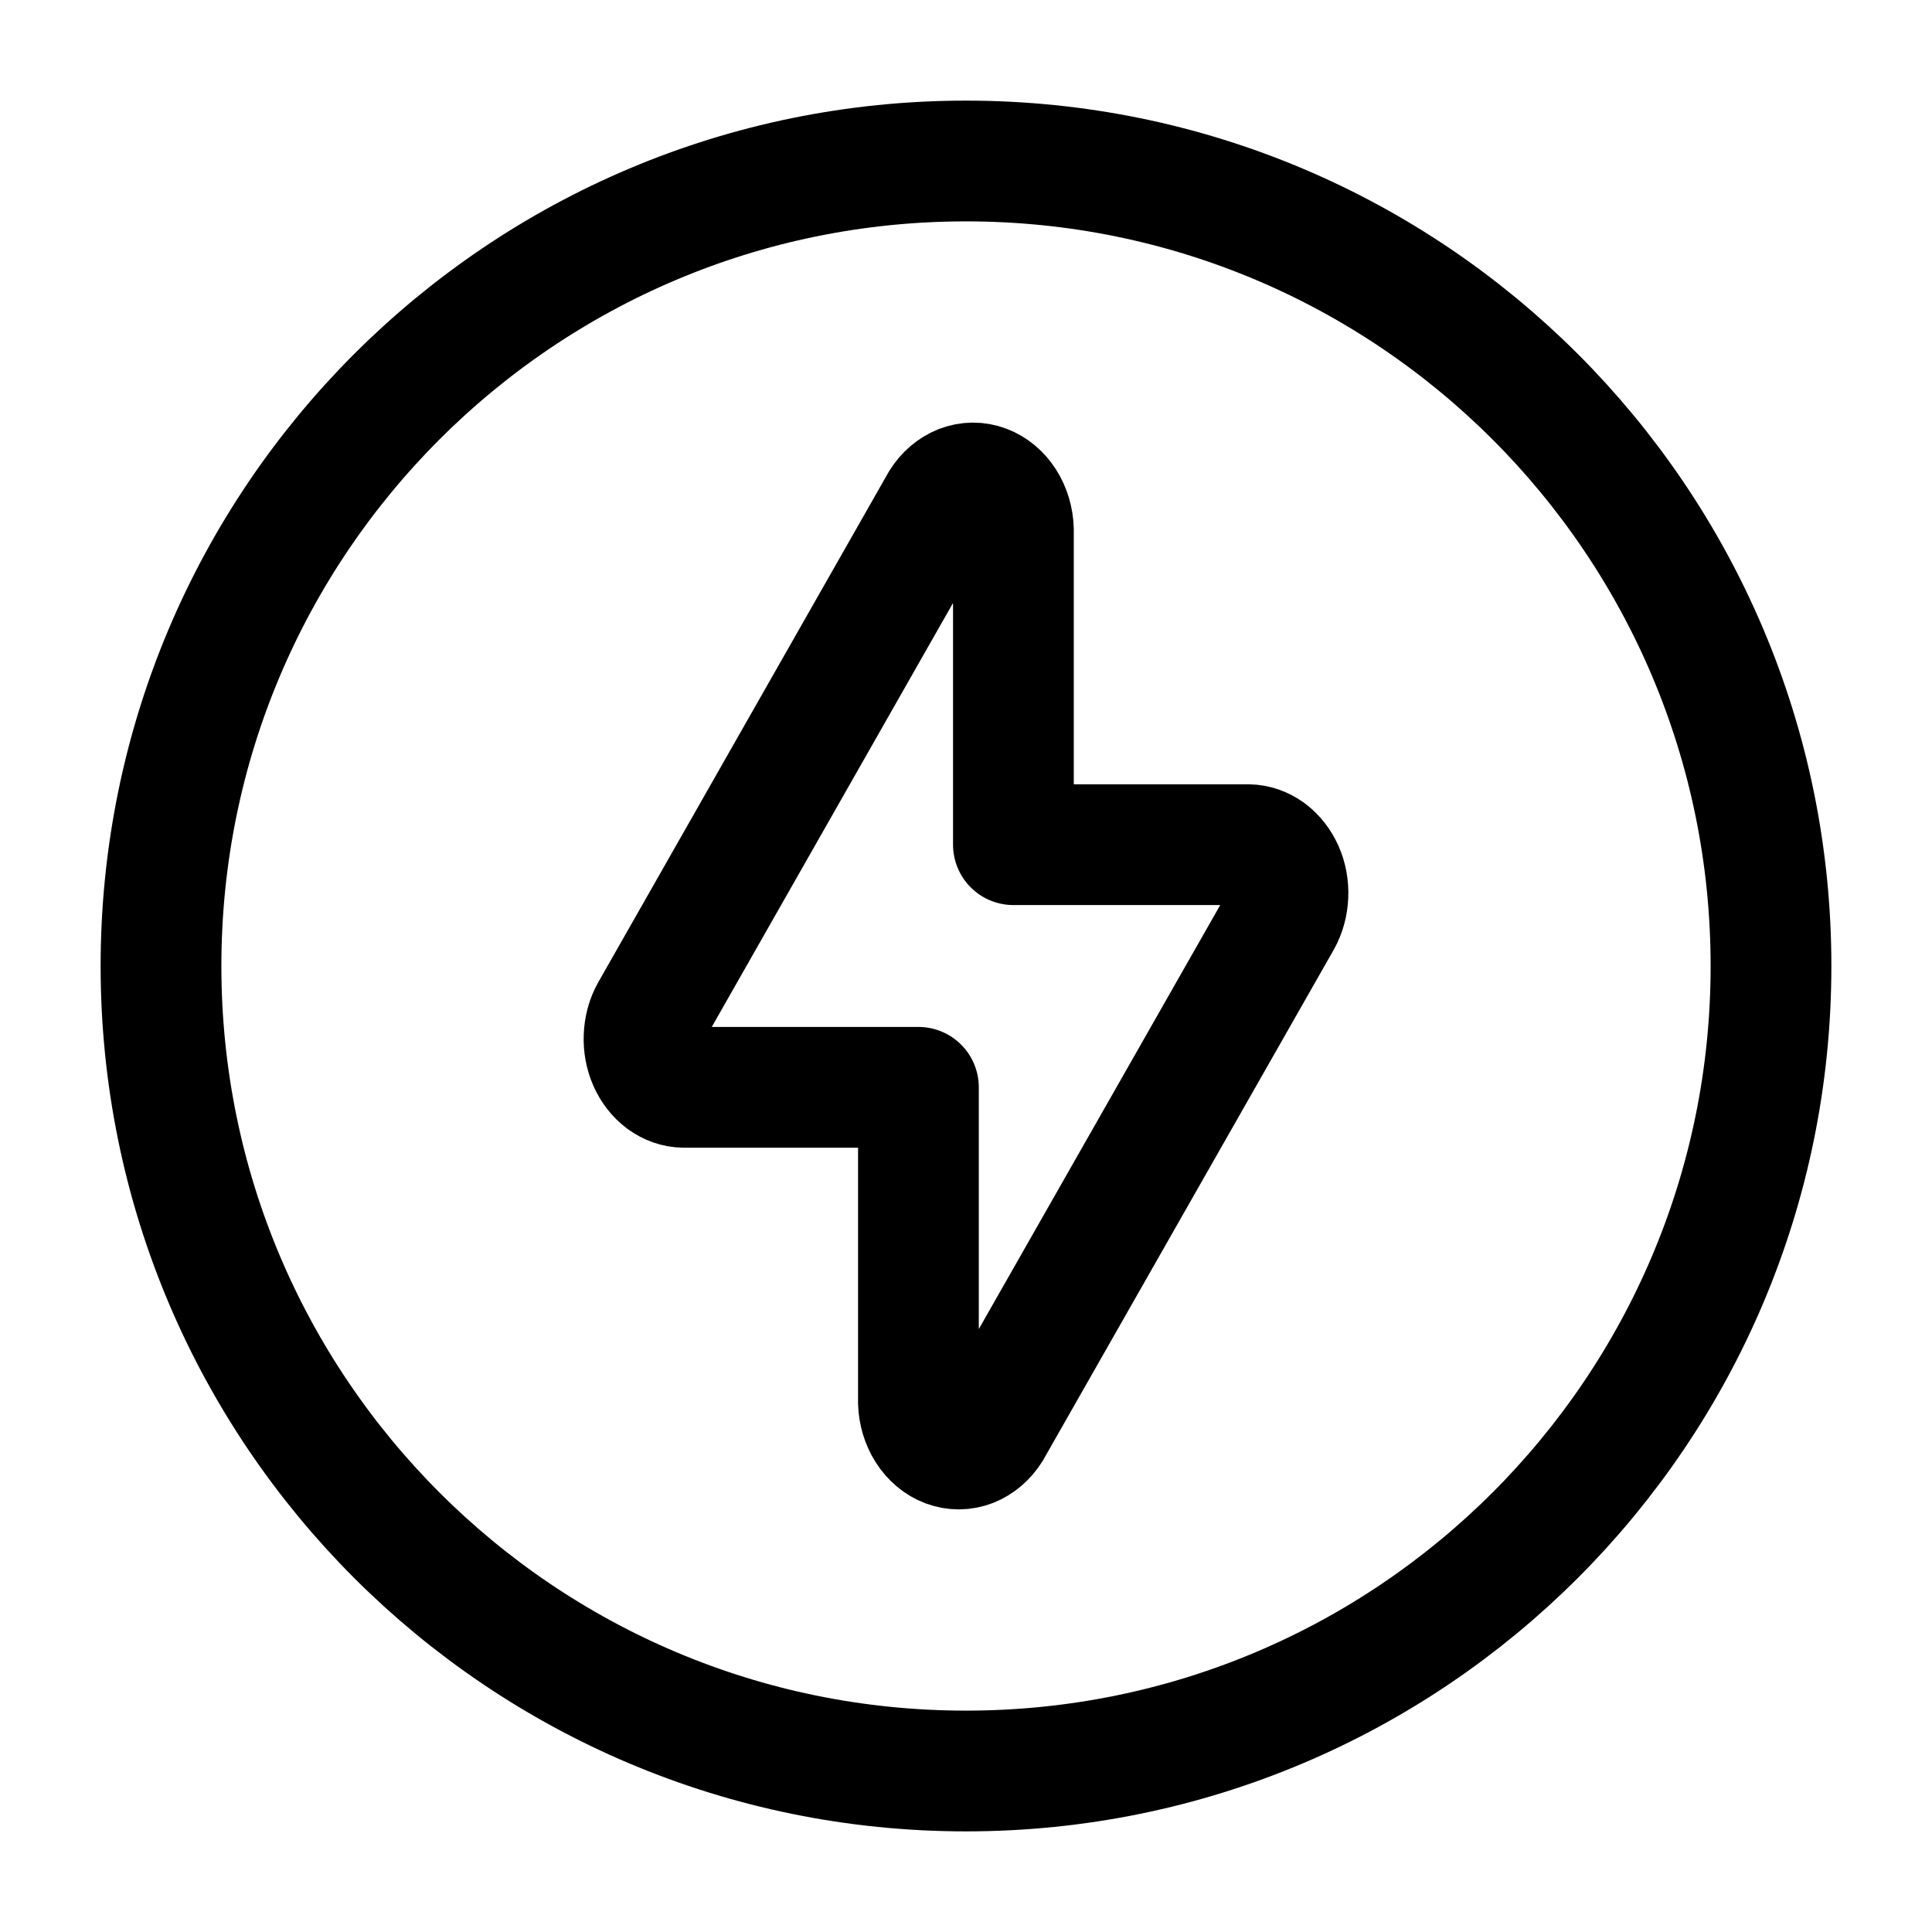
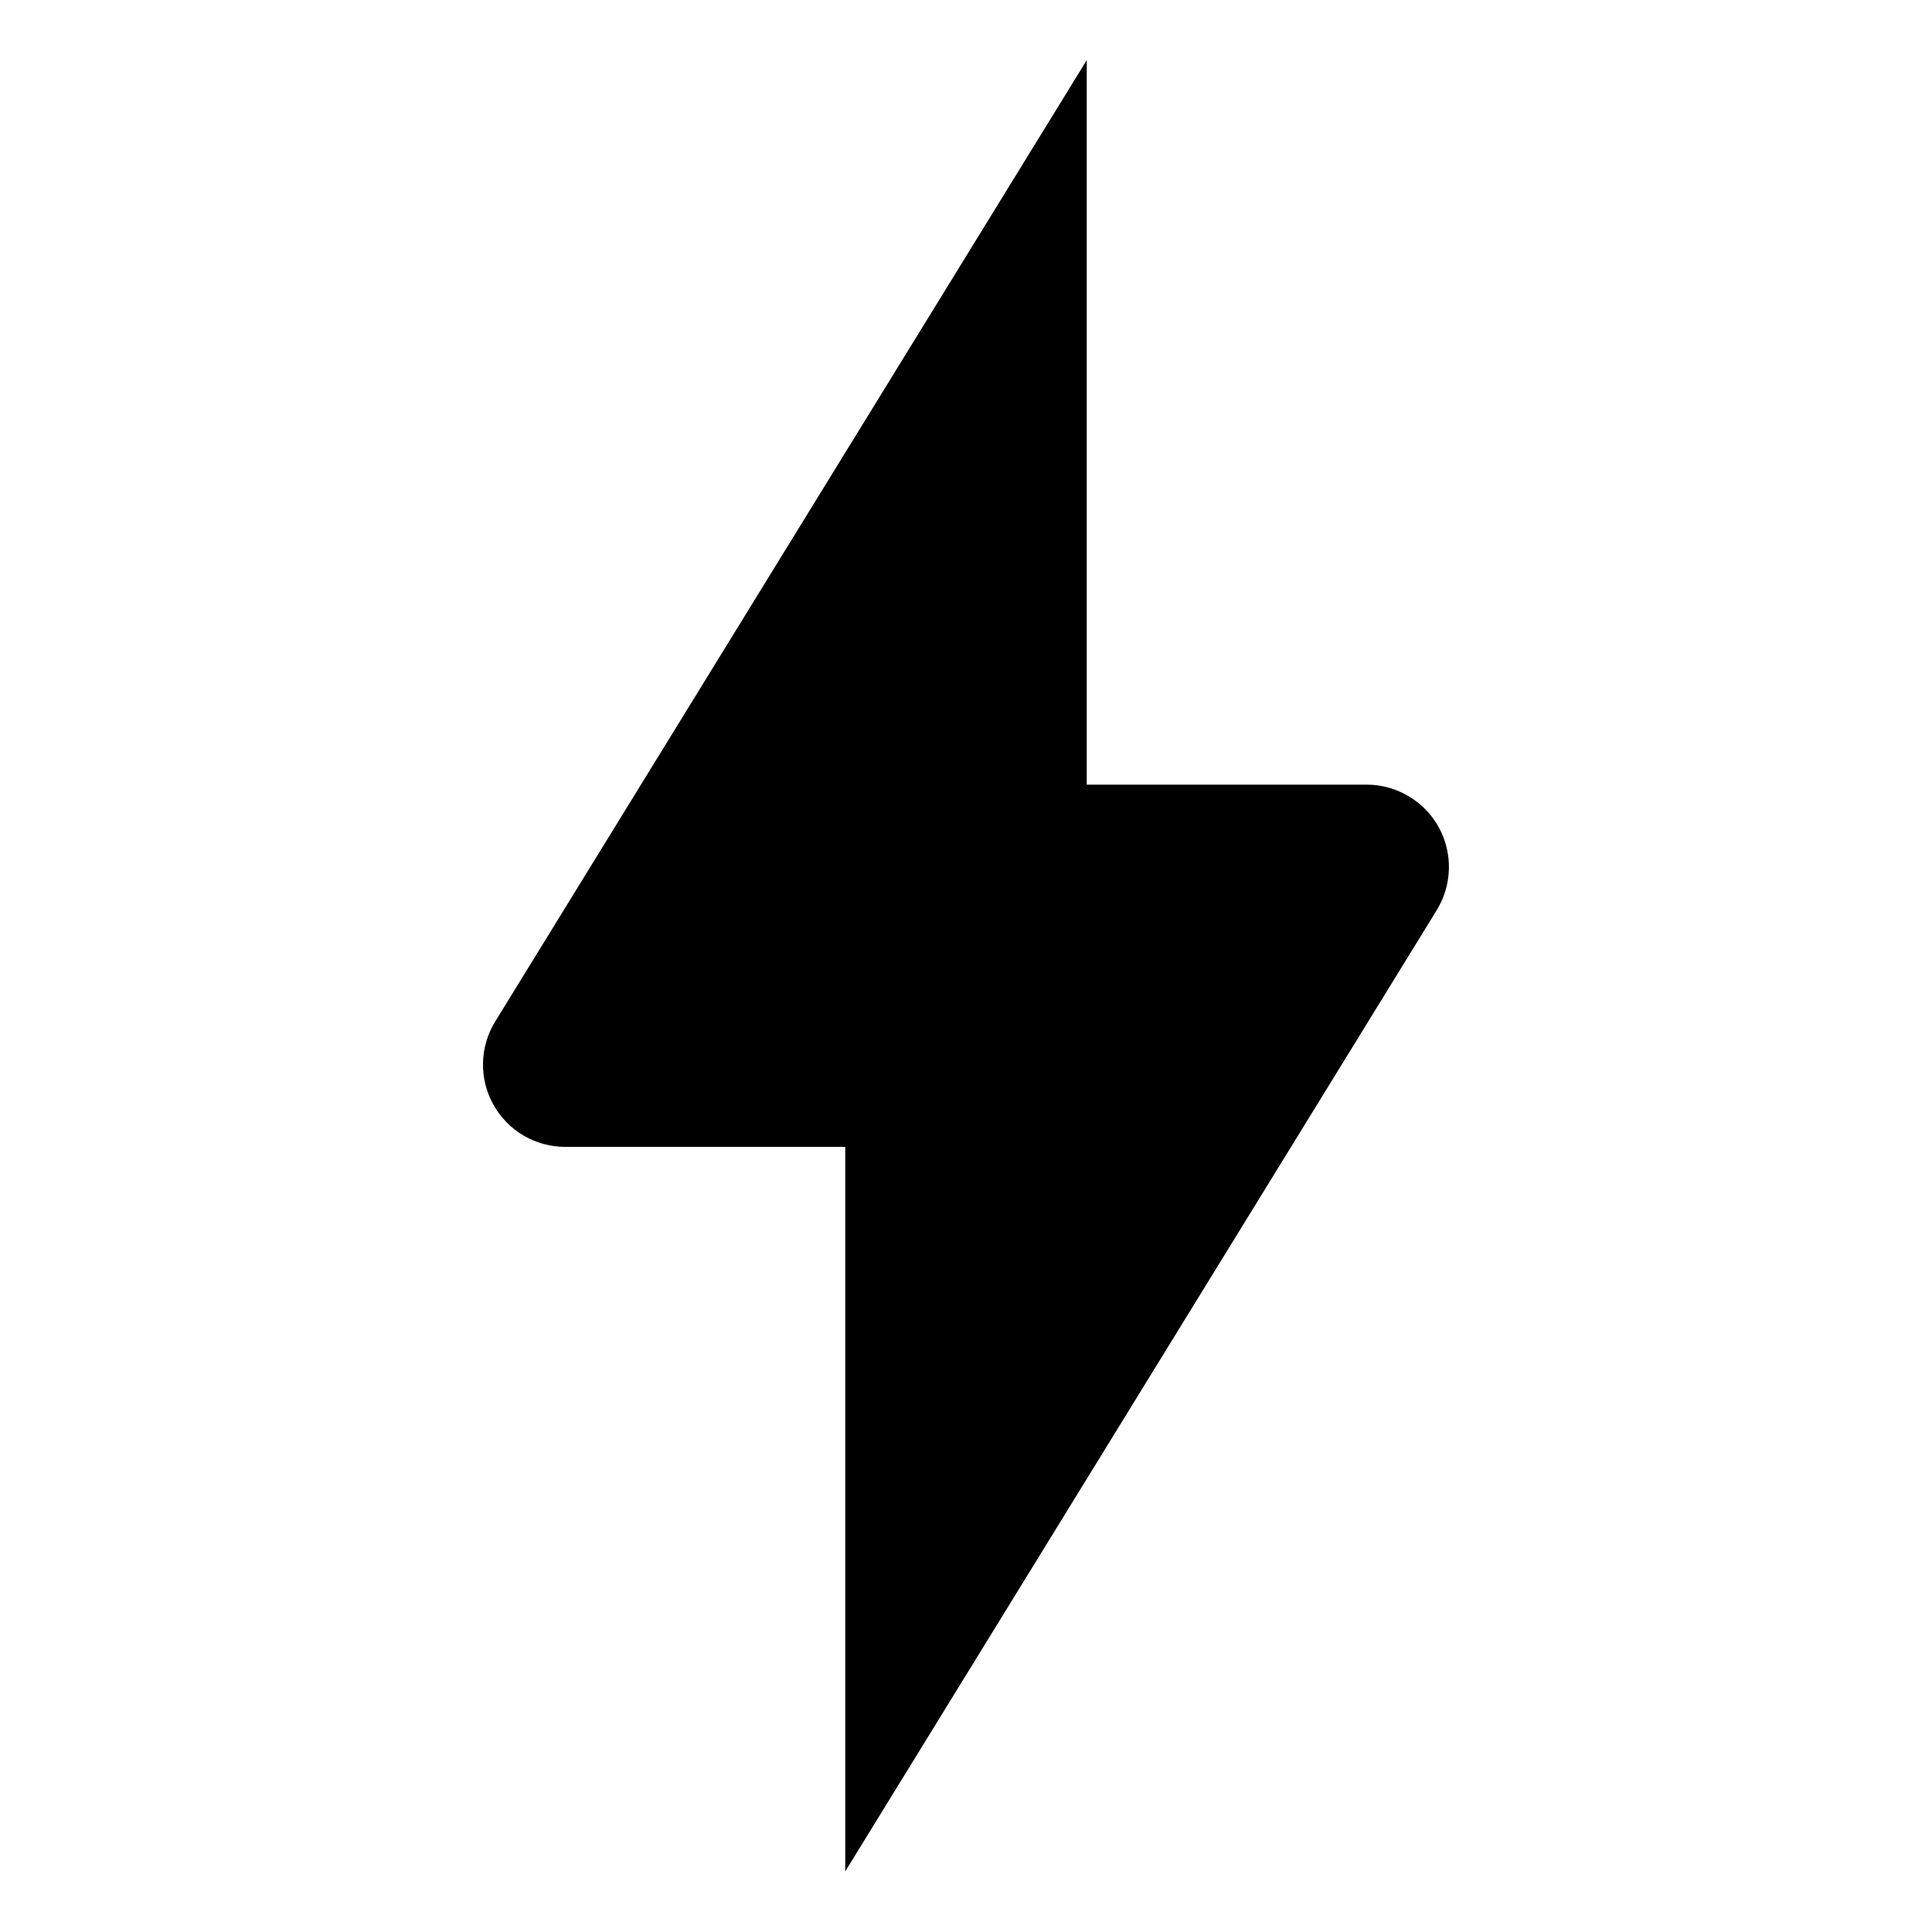
<svg xmlns="http://www.w3.org/2000/svg" data-token-name="lightning" width="24" height="24" viewBox="0 0 24 24" fill="none">
-   <path d="M12 22C17.523 22 22 17.523 22 12C22 6.477 17.523 2 12 2C6.477 2 2 6.477 2 12C2 17.523 6.477 22 12 22Z" stroke="currentColor" stroke-width="1.5" stroke-linecap="round" stroke-linejoin="round" />
-   <path d="M11.687 6.241C11.749 6.142 11.836 6.068 11.934 6.029C12.033 5.991 12.139 5.99 12.237 6.027C12.336 6.064 12.423 6.137 12.486 6.236C12.549 6.334 12.585 6.454 12.589 6.579V10.493H15.507C15.596 10.494 15.684 10.525 15.761 10.581C15.837 10.638 15.9 10.718 15.942 10.813C15.984 10.908 16.004 11.016 15.999 11.123C15.995 11.231 15.967 11.336 15.917 11.426L12.311 17.759C12.249 17.858 12.162 17.932 12.064 17.971C11.965 18.009 11.86 18.01 11.761 17.973C11.662 17.936 11.575 17.863 11.512 17.764C11.449 17.666 11.413 17.546 11.409 17.422V13.507H8.493C8.404 13.506 8.316 13.475 8.239 13.419C8.163 13.362 8.1 13.282 8.058 13.187C8.016 13.092 7.996 12.984 8.001 12.877C8.005 12.769 8.033 12.664 8.083 12.574L11.687 6.241Z" stroke="currentColor" stroke-width="1.5" stroke-linecap="round" stroke-linejoin="round" />
+   <path d="M17.848 11.306C17.943 11.151 17.995 10.973 17.999 10.791C18.003 10.61 17.958 10.43 17.87 10.271C17.781 10.112 17.651 9.98 17.494 9.888C17.337 9.796 17.159 9.747 16.977 9.747H13.5V0.747L6.152 12.689C6.056 12.844 6.004 13.021 6 13.203C5.996 13.385 6.041 13.565 6.13 13.724C6.219 13.883 6.348 14.015 6.505 14.107C6.662 14.199 6.841 14.247 7.023 14.247H10.5V23.247L17.848 11.306Z" fill="currentColor" />
</svg>
